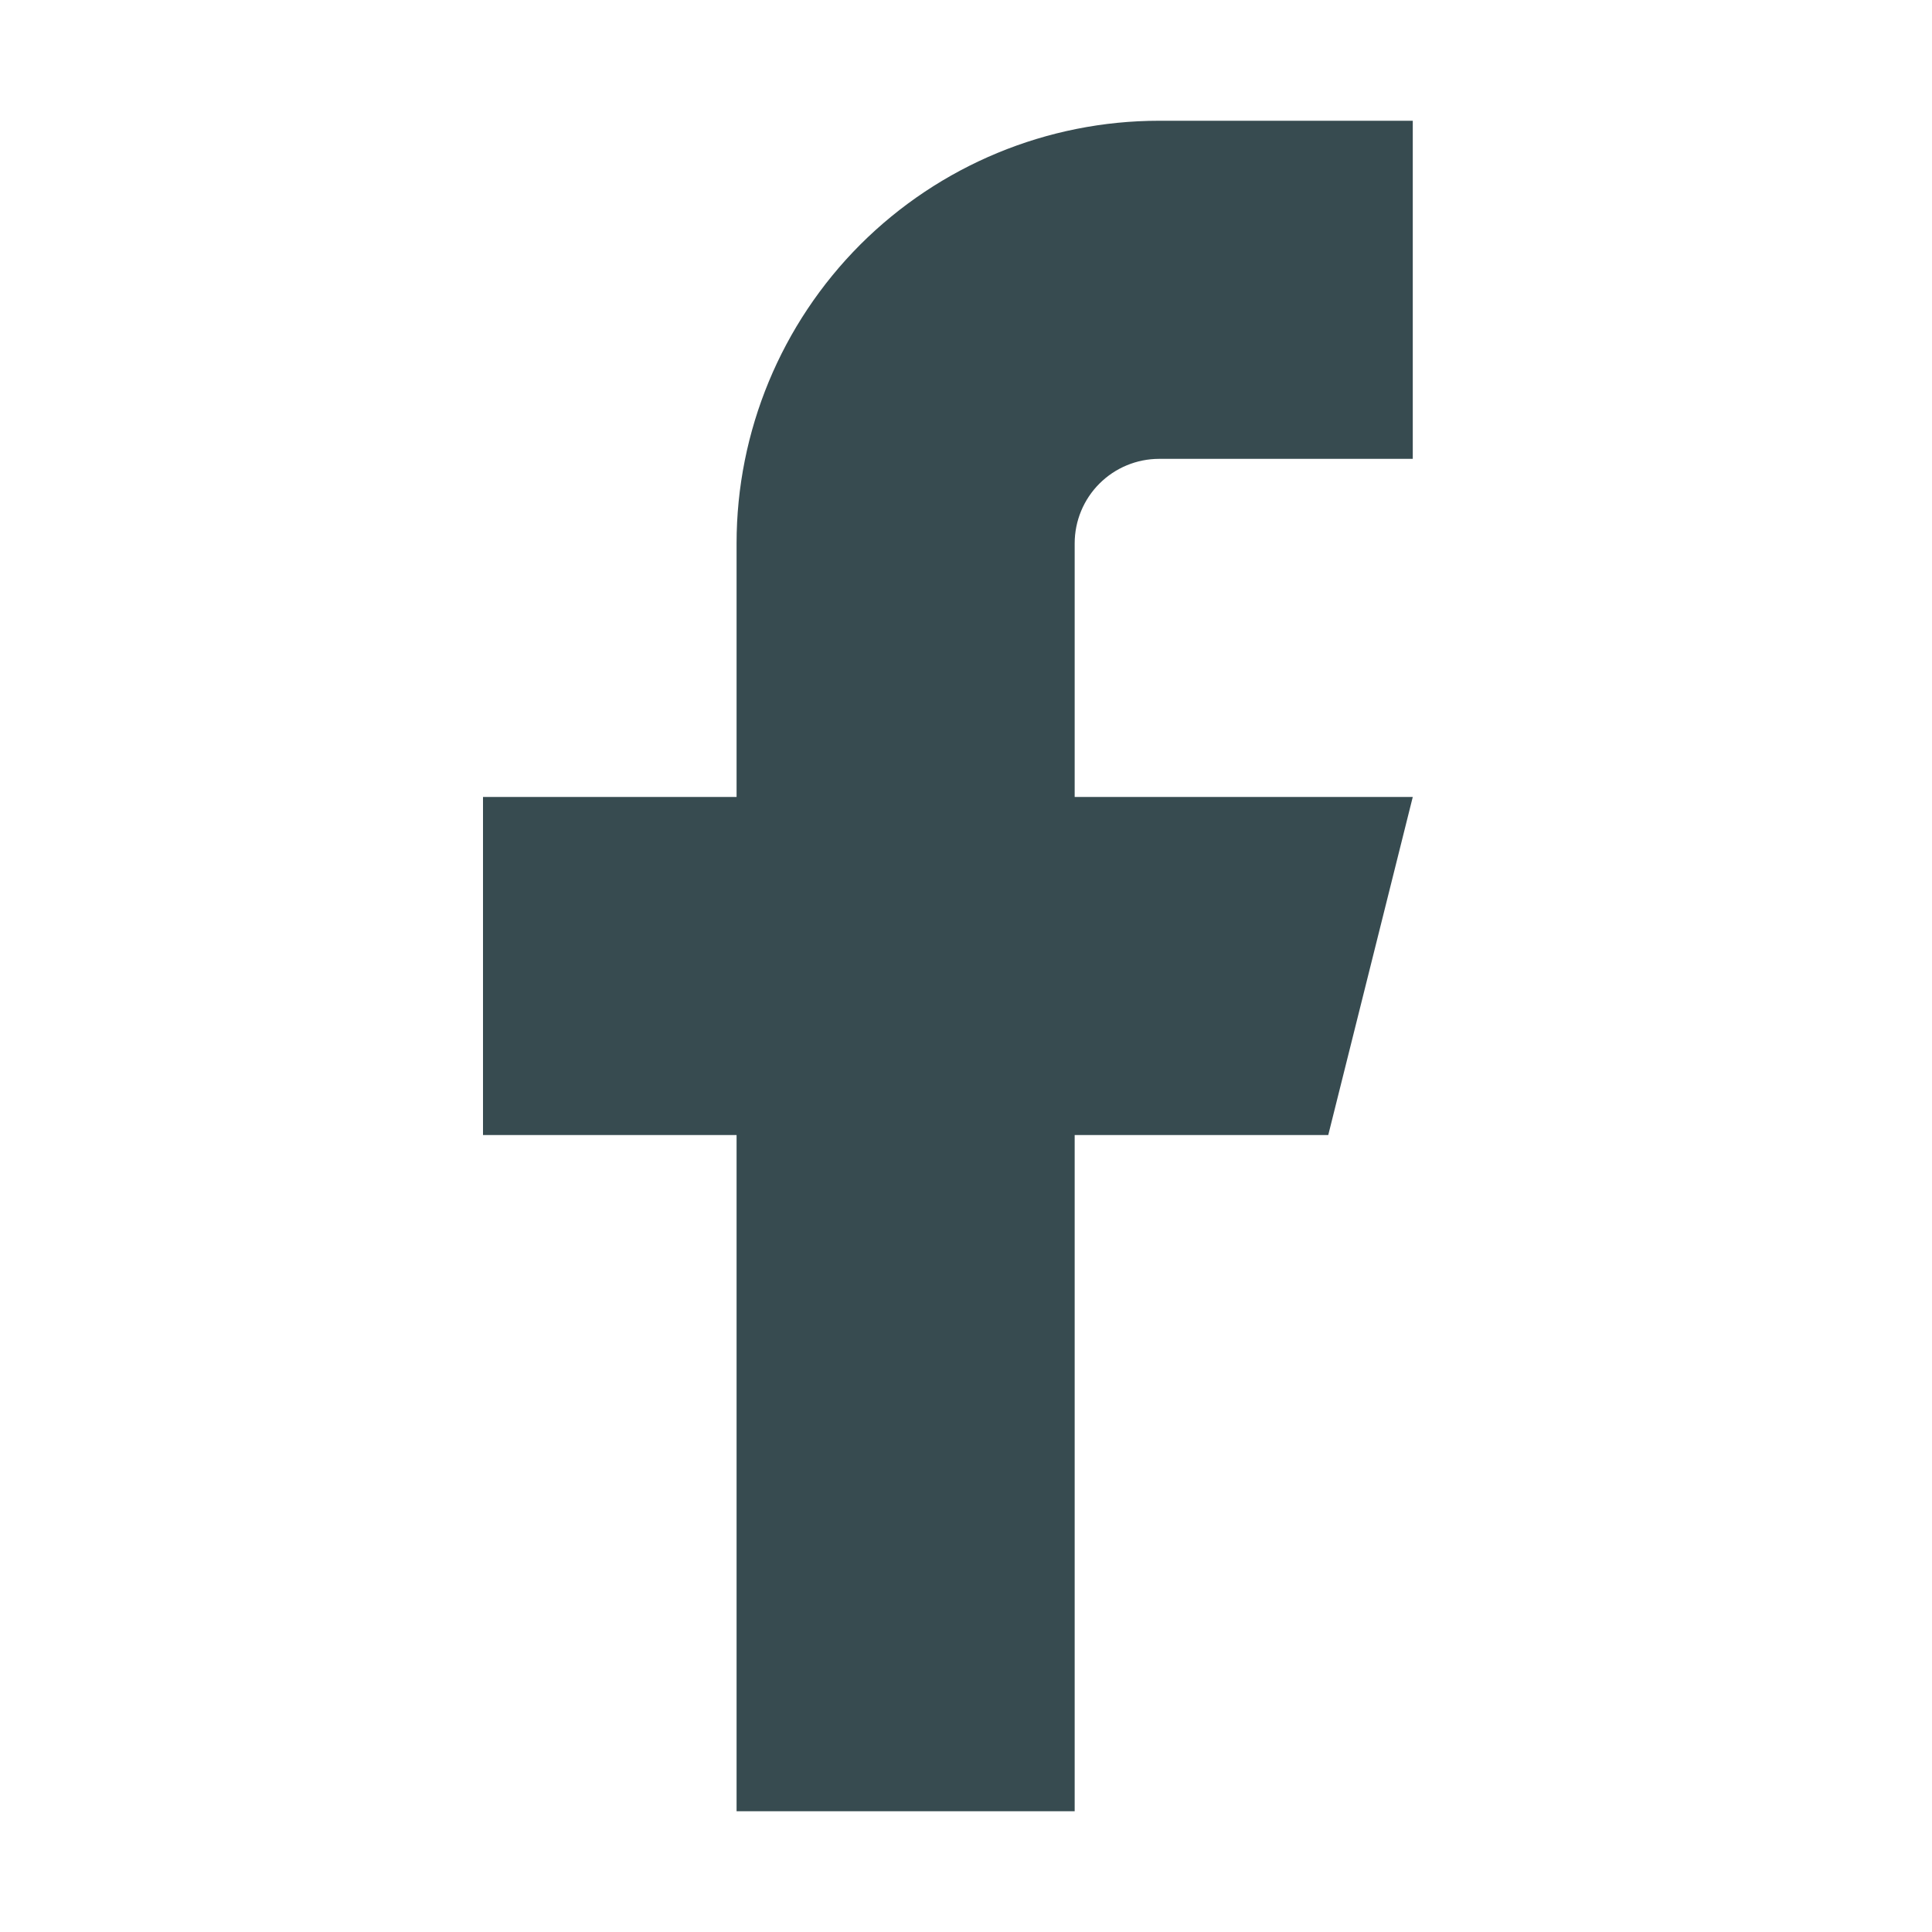
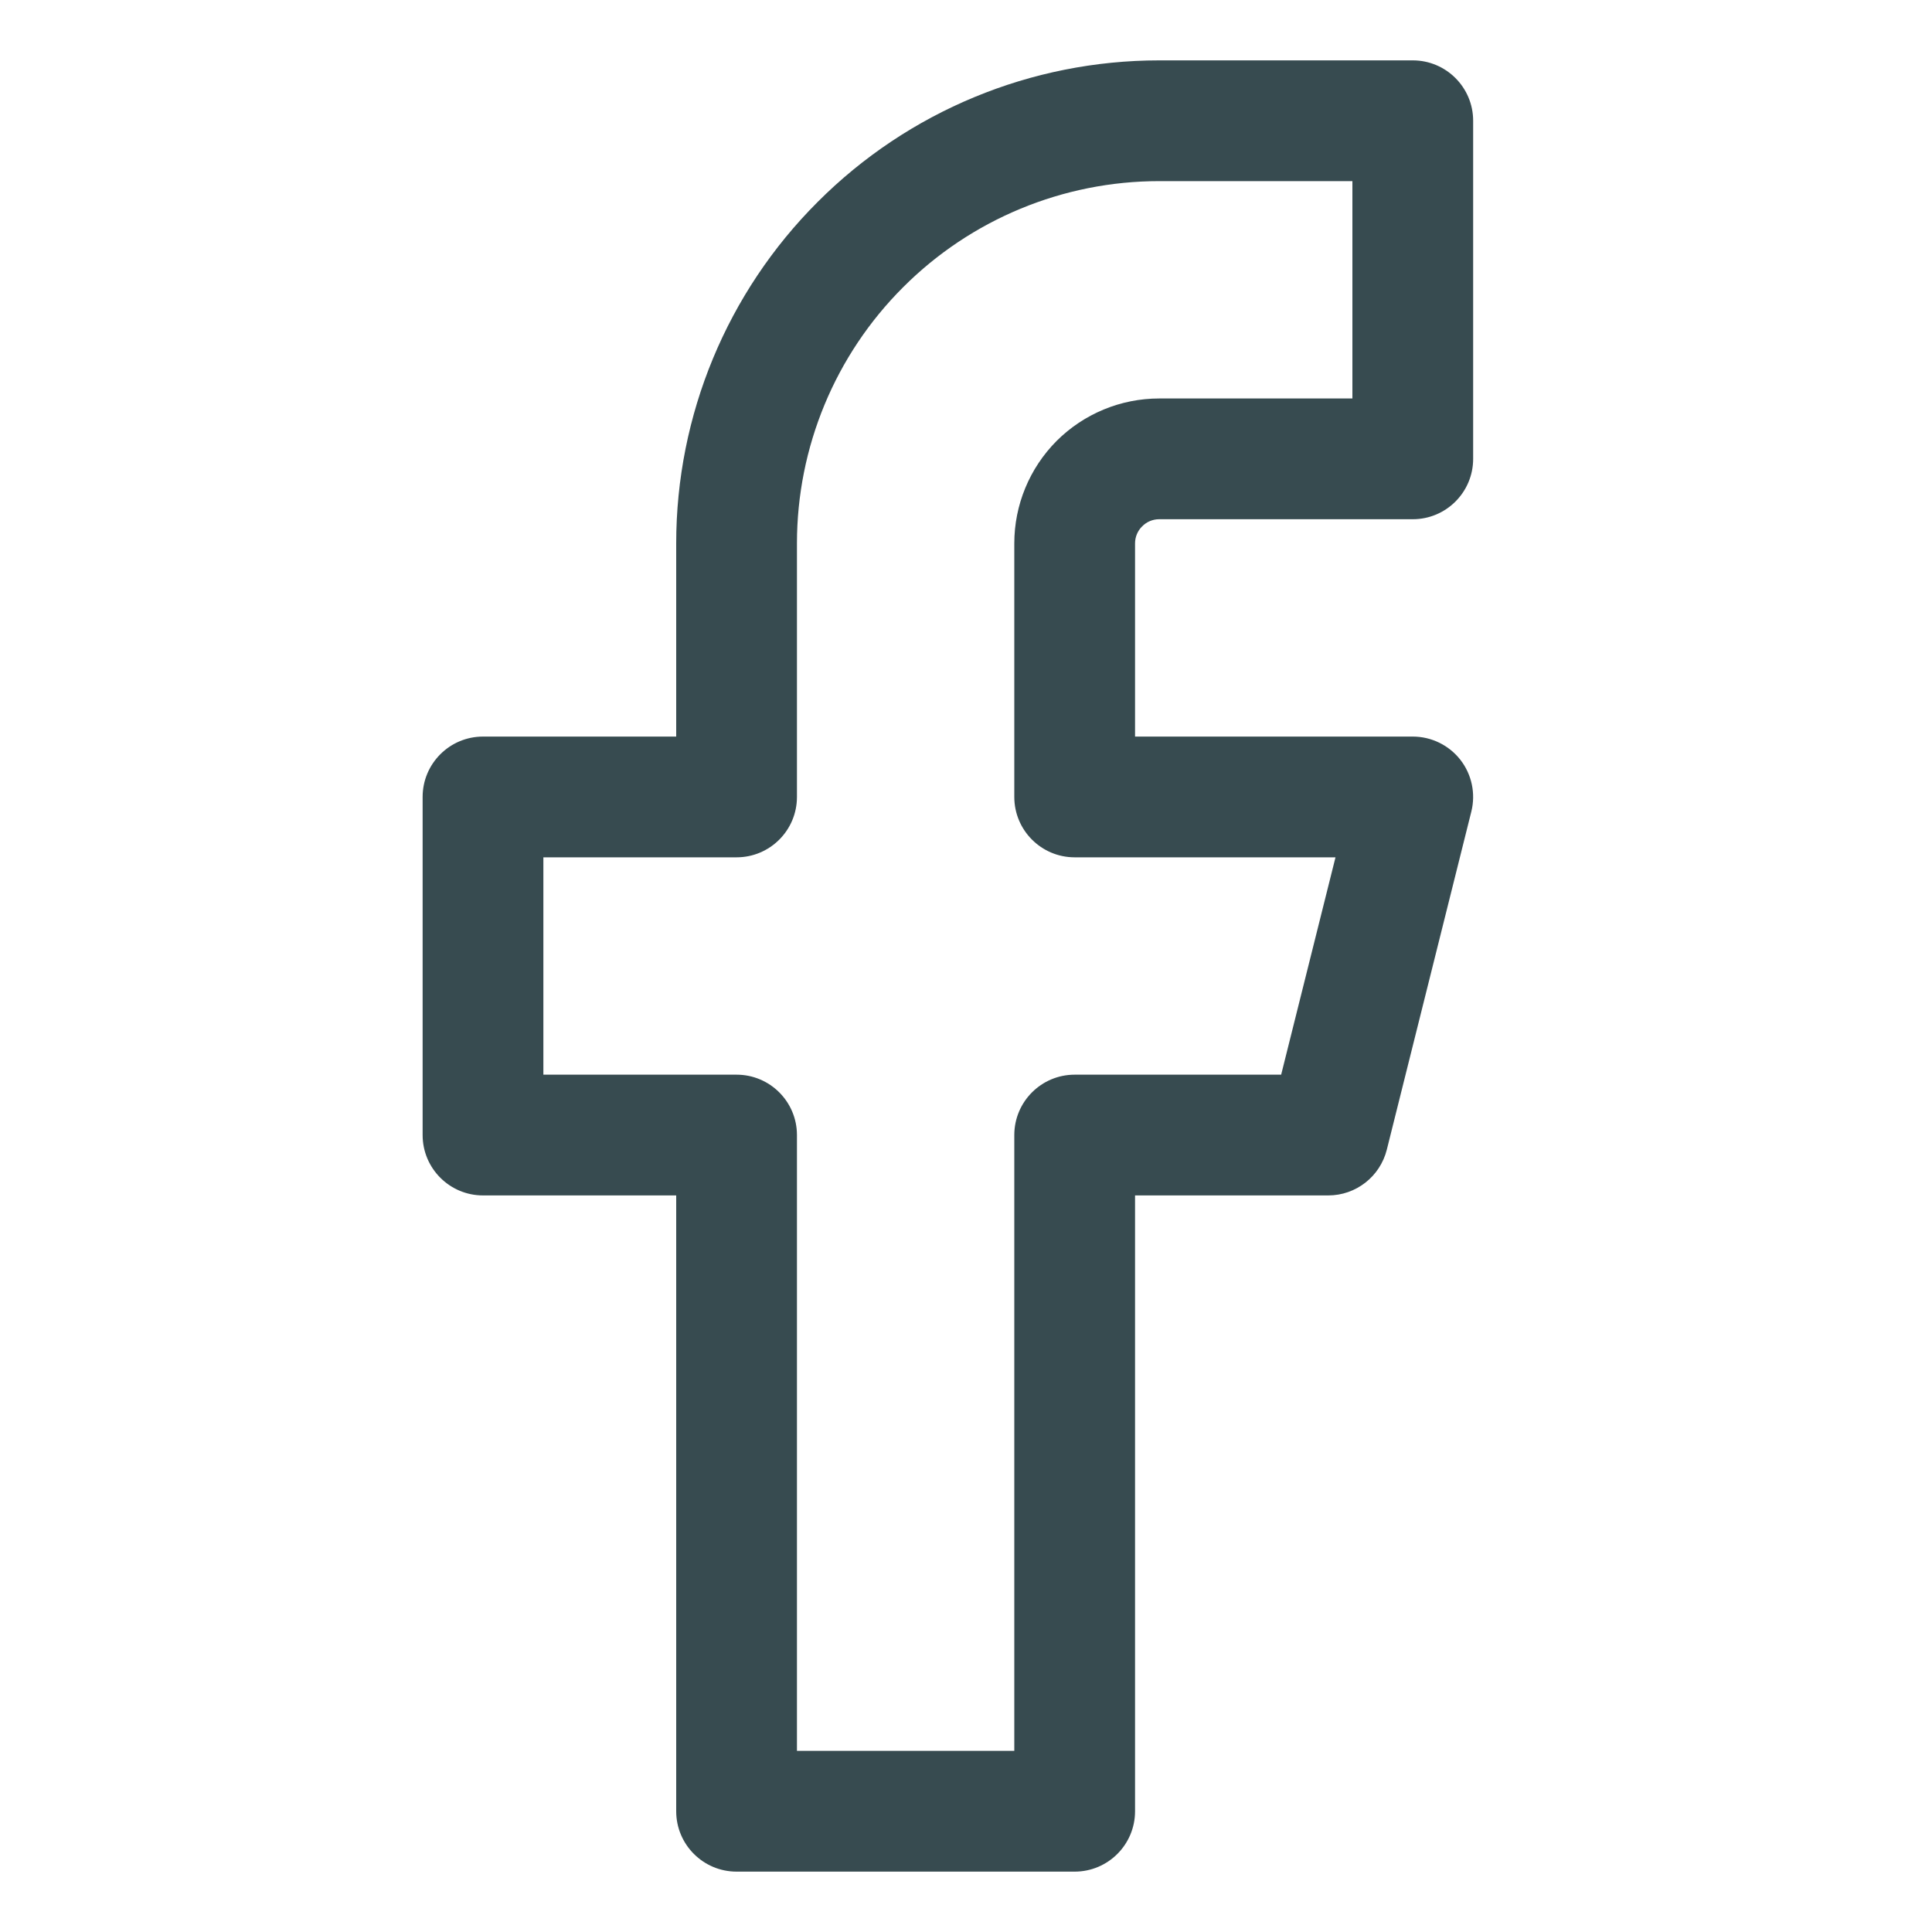
- <svg xmlns="http://www.w3.org/2000/svg" fill="none" viewBox="0 0 16 16">
-   <path fill="#374B50" d="M11.7 1H9.6C8.672 1 7.782 1.369 7.125 2.025C6.469 2.682 6.1 3.572 6.1 4.5V6.6H4V9.4H6.1V15H8.9V9.4H11L11.7 6.6H8.9V4.5C8.9 4.314 8.974 4.136 9.105 4.005C9.236 3.874 9.414 3.8 9.6 3.8H11.7V1Z" />
+ <svg xmlns="http://www.w3.org/2000/svg" width="16" height="16" viewBox="0 0 16 16" fill="none">
+   <path fill-rule="evenodd" clip-rule="evenodd" d="M6.772 1.672C7.522 0.921 8.539 0.5 9.6 0.5H11.7C11.976 0.5 12.2 0.724 12.2 1V3.8C12.2 4.076 11.976 4.3 11.7 4.3H9.6C9.547 4.3 9.496 4.321 9.459 4.359C9.421 4.396 9.4 4.447 9.4 4.5V6.1H11.7C11.854 6.1 11.999 6.171 12.094 6.292C12.189 6.414 12.222 6.572 12.185 6.721L11.485 9.521C11.429 9.744 11.229 9.9 11 9.9H9.4V15C9.4 15.276 9.176 15.5 8.9 15.5H6.1C5.824 15.5 5.6 15.276 5.6 15V9.9H4C3.724 9.9 3.5 9.676 3.5 9.4V6.6C3.5 6.324 3.724 6.1 4 6.1H5.6V4.5C5.6 3.439 6.021 2.422 6.772 1.672ZM9.6 1.5C8.804 1.5 8.041 1.816 7.479 2.379C6.916 2.941 6.6 3.704 6.6 4.5V6.6C6.6 6.876 6.376 7.1 6.1 7.1H4.5V8.9H6.1C6.376 8.9 6.6 9.124 6.6 9.4V14.5H8.4V9.4C8.4 9.124 8.624 8.9 8.9 8.9H10.61L11.06 7.1H8.9C8.624 7.1 8.4 6.876 8.4 6.6V4.5C8.4 4.182 8.526 3.877 8.751 3.651C8.977 3.426 9.282 3.3 9.6 3.3H11.2V1.5H9.6Z" fill="#374B50" />
</svg>
